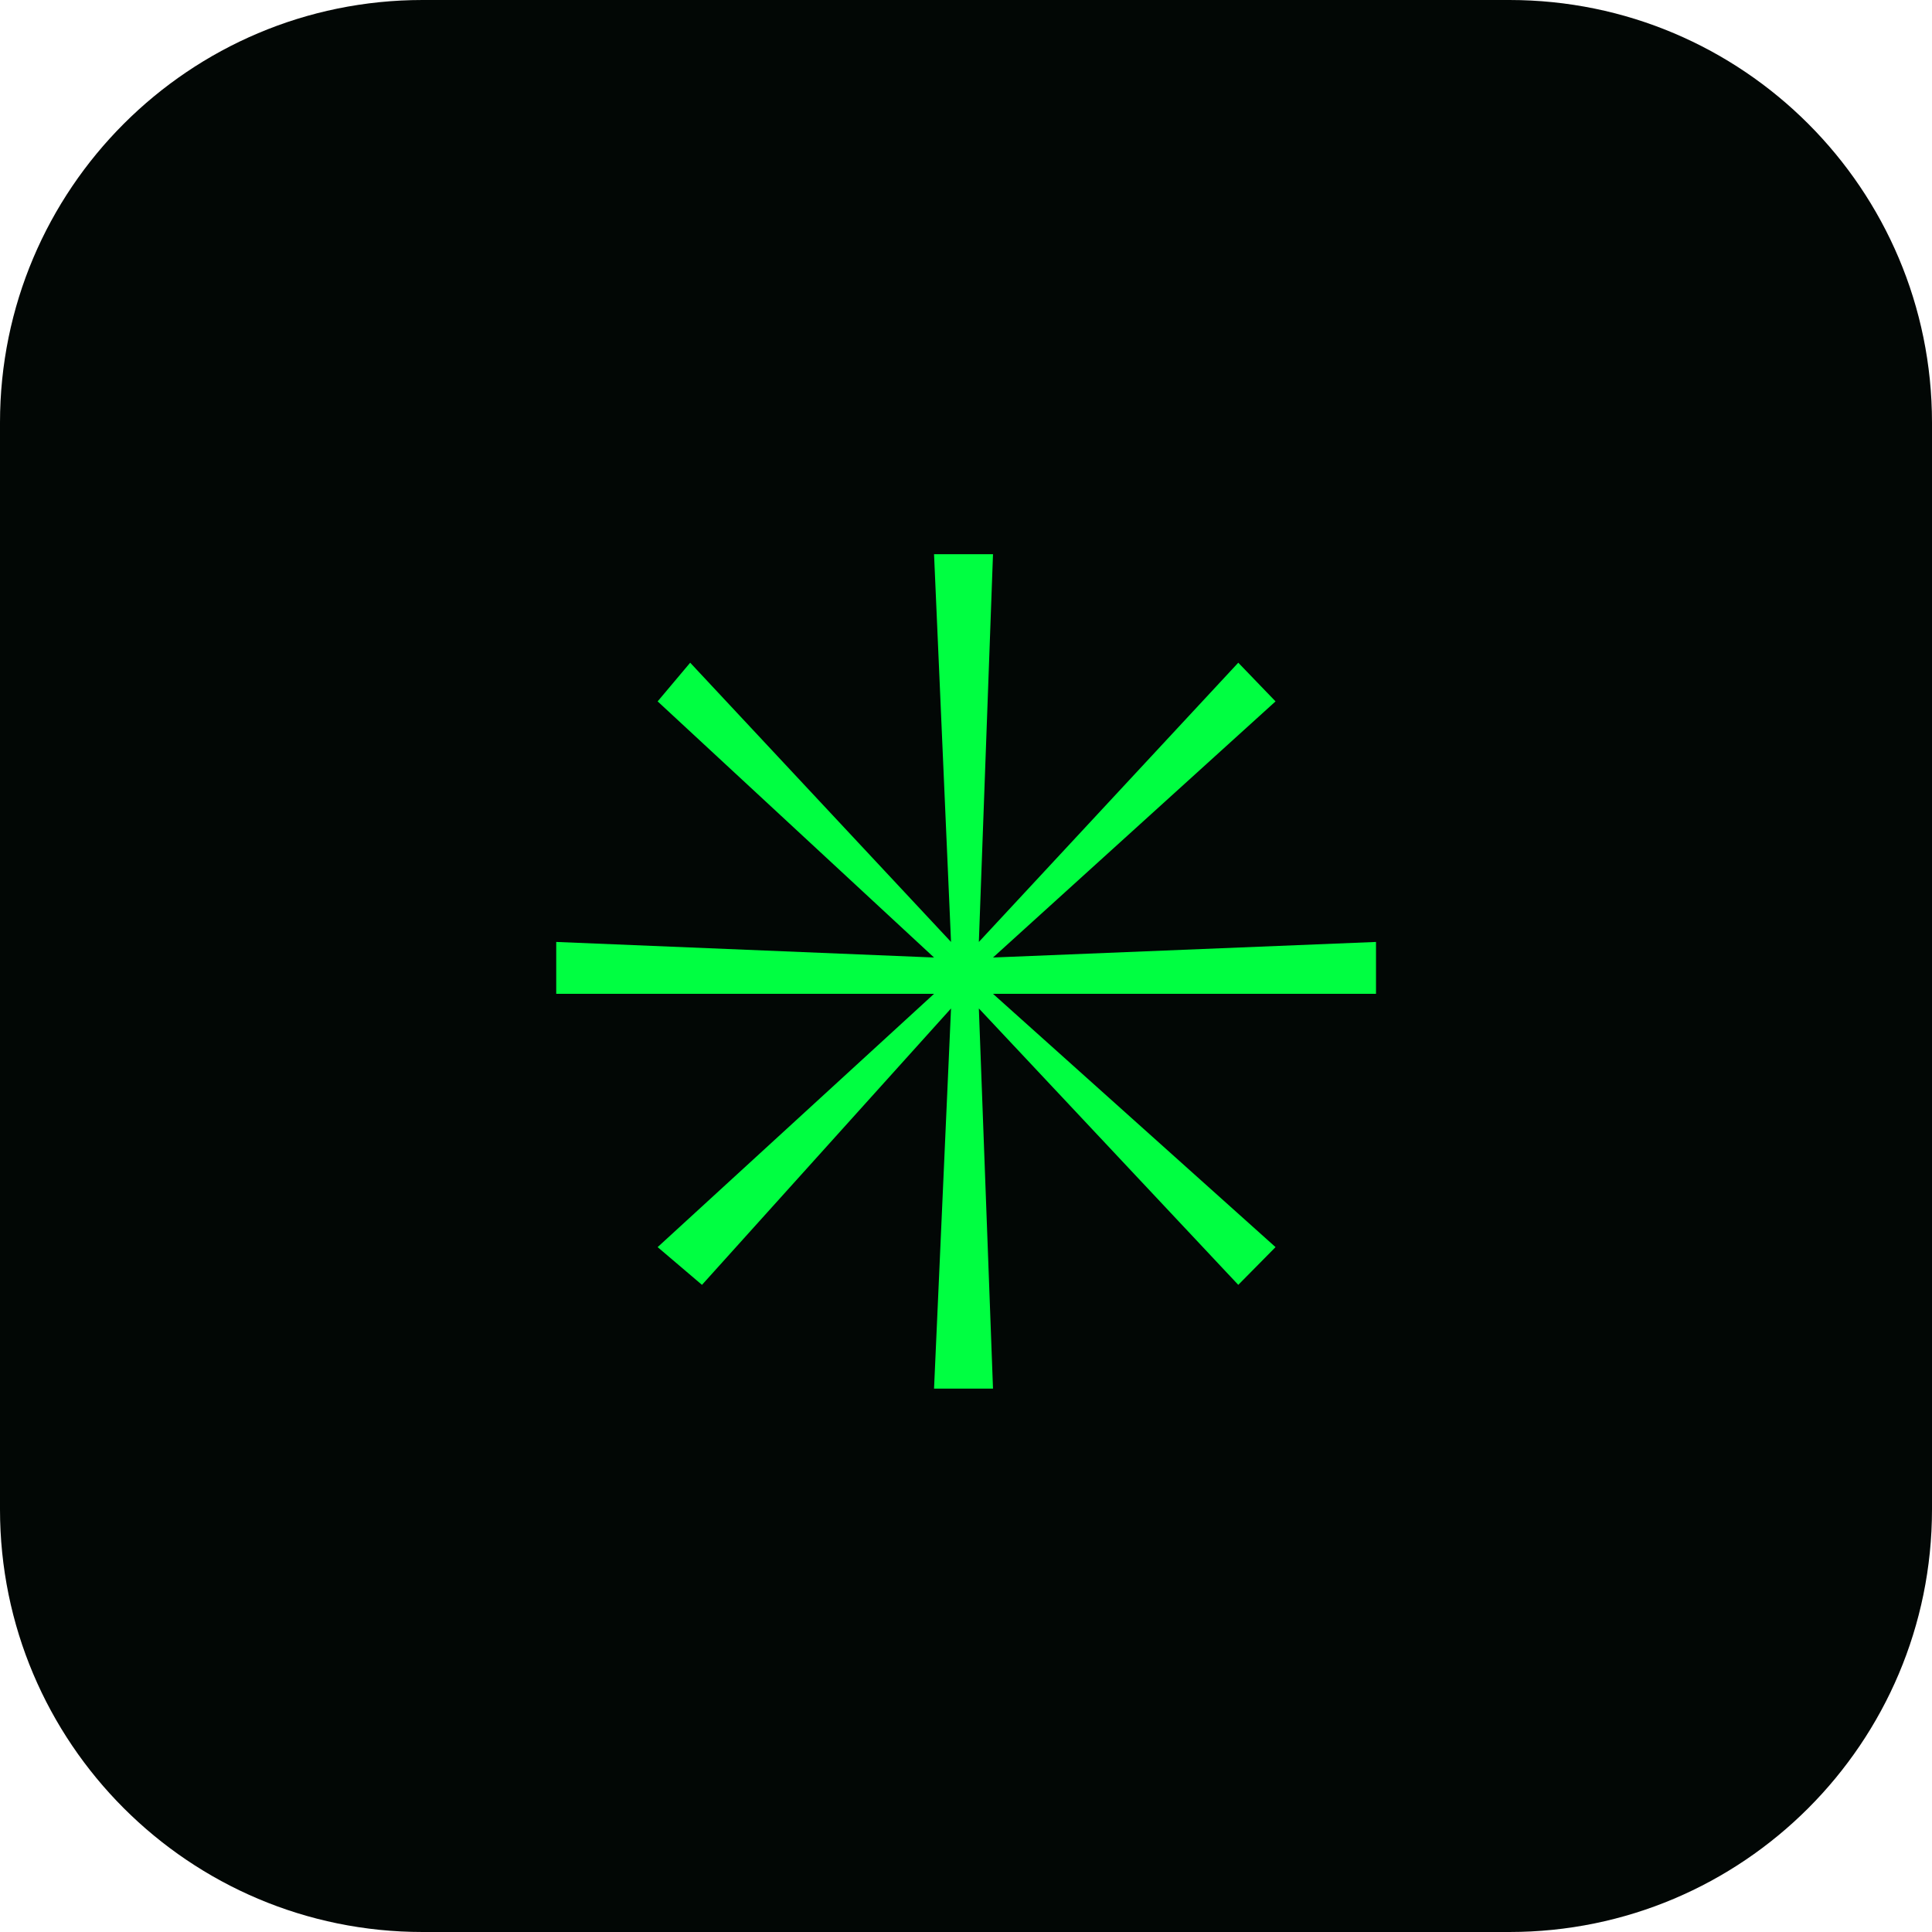
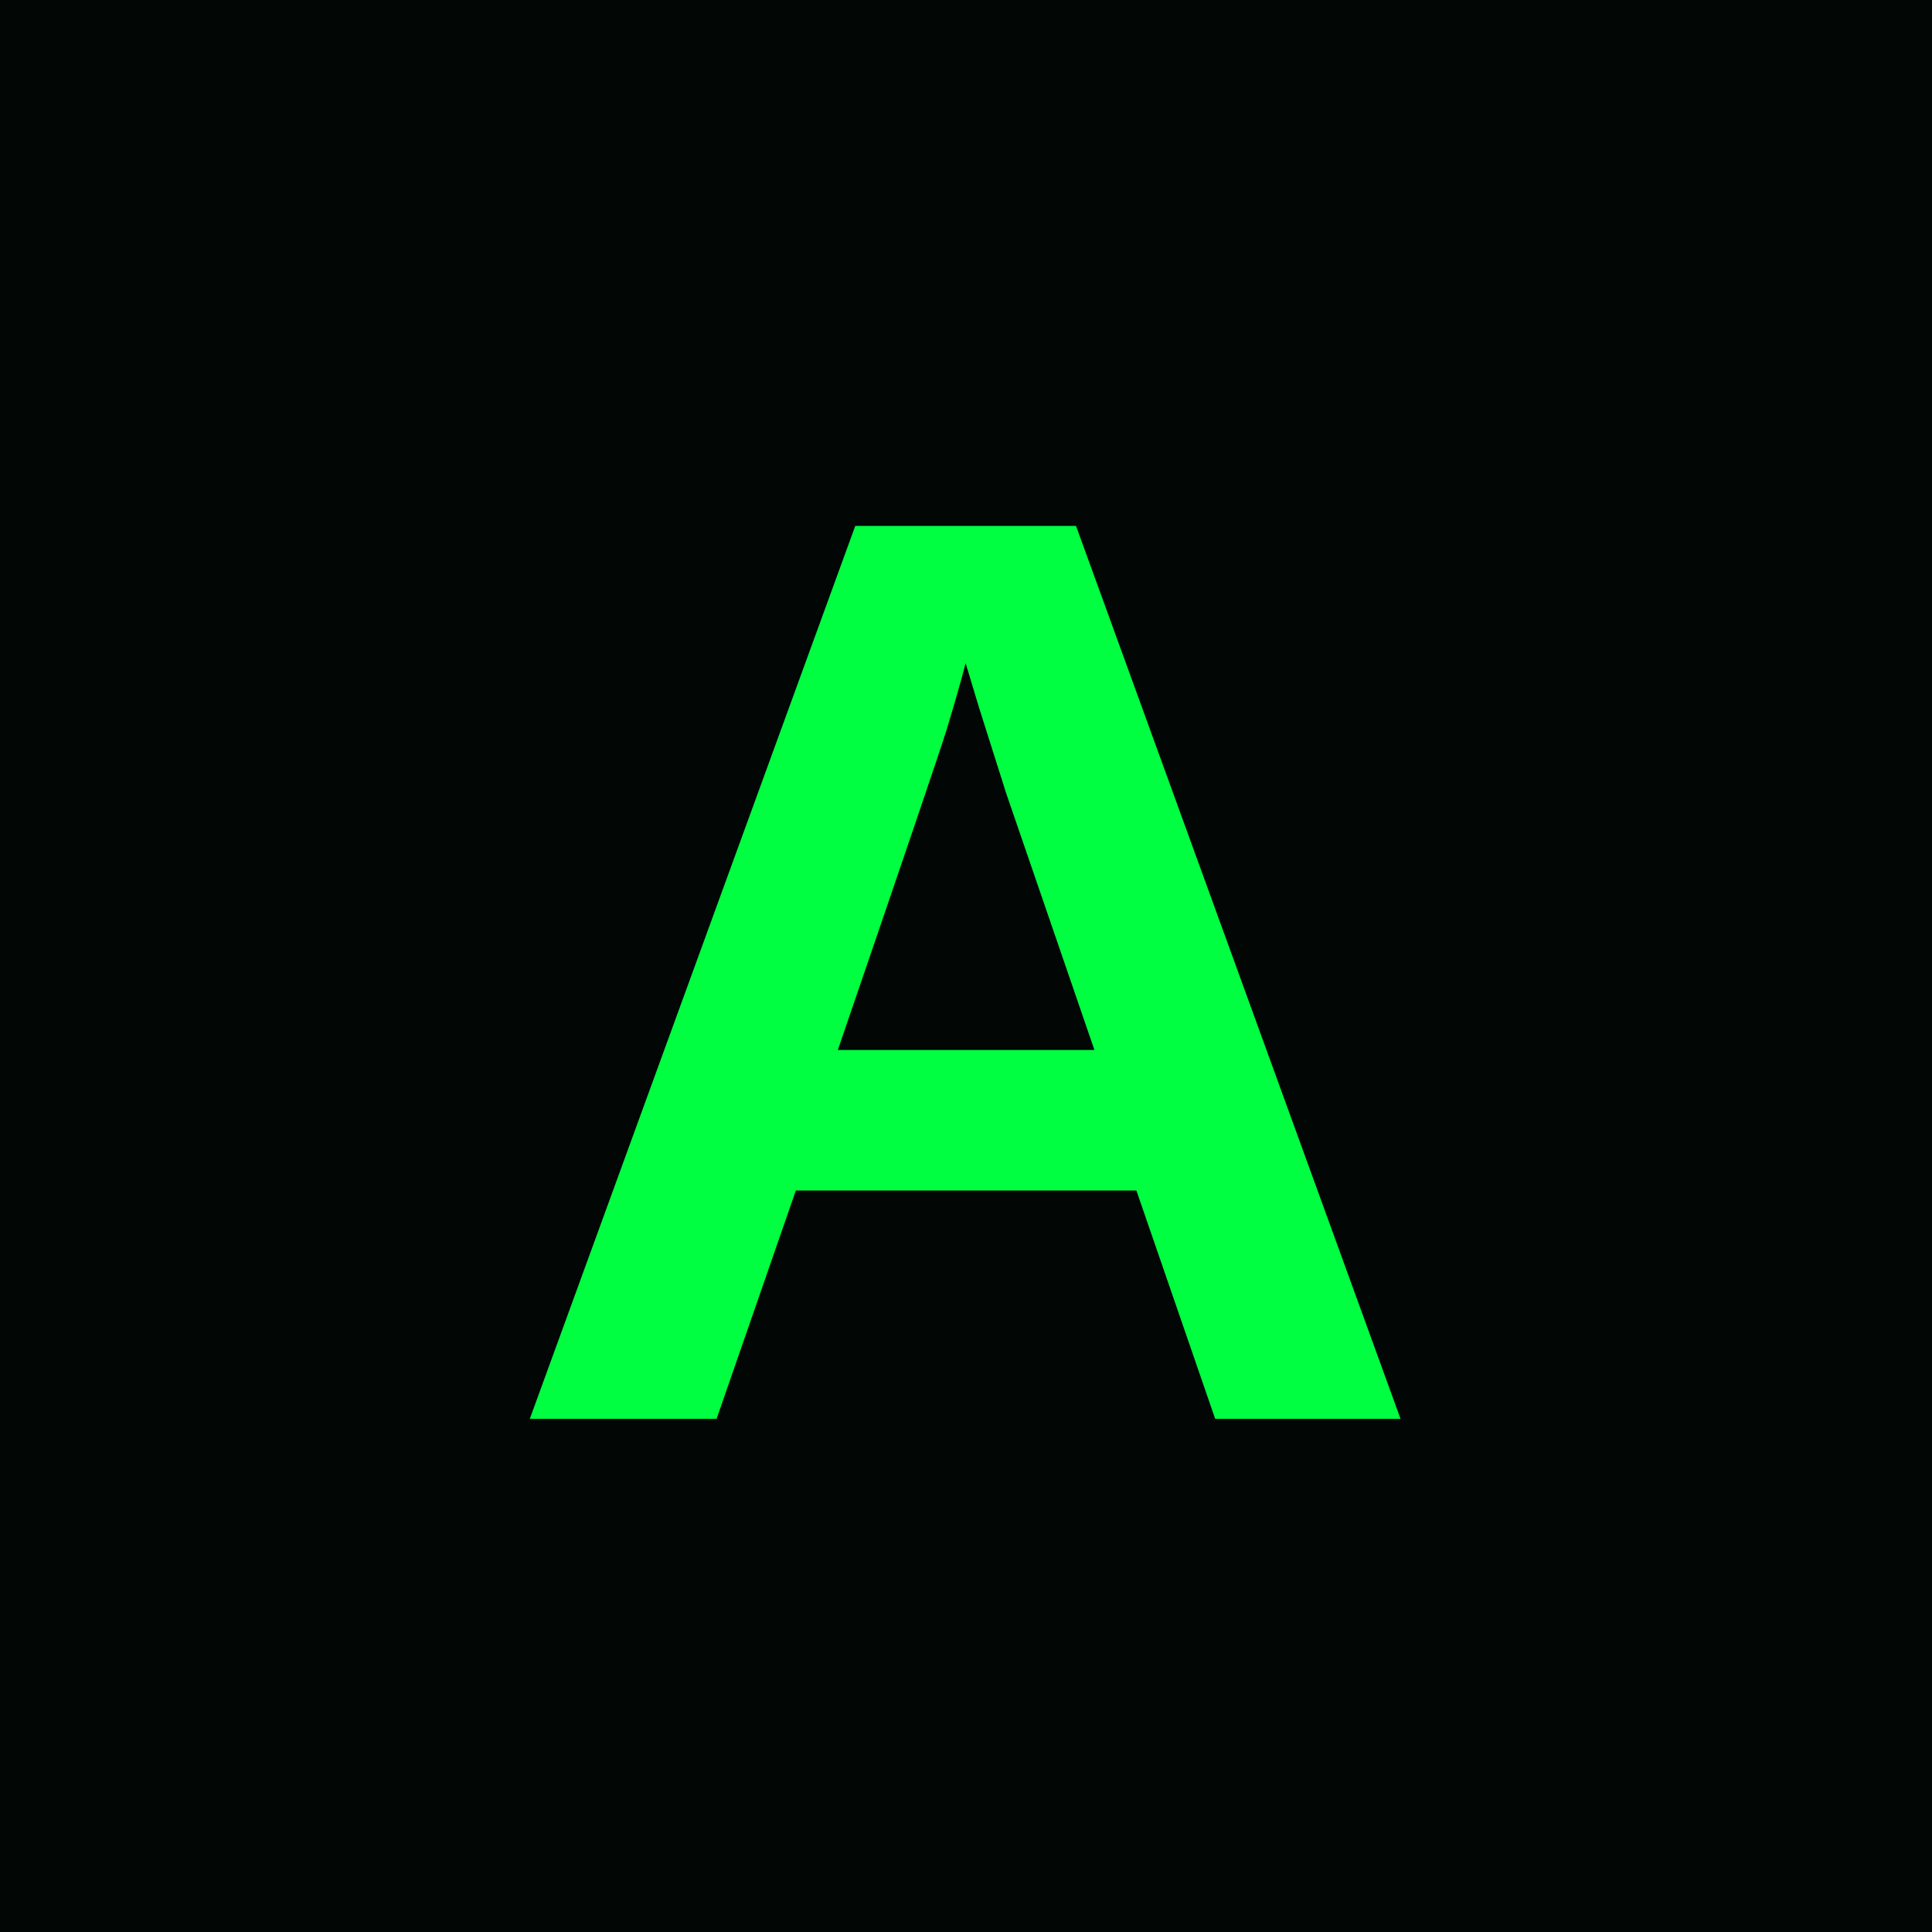
<svg xmlns="http://www.w3.org/2000/svg" viewBox="0 0 64 64">
-   <rect width="64" height="64" rx="14" fill="#020705" />
-   <text x="32" y="46" text-anchor="middle" font-family="Georgia, serif" font-size="40" fill="#00FF41">✳</text>
+   <rect width="64" height="64" fill="#020705" />
+   <text x="32" y="47" text-anchor="middle" font-family="Arial, Helvetica, sans-serif" font-size="43" font-weight="700" fill="#00FF41">A</text>
</svg>
